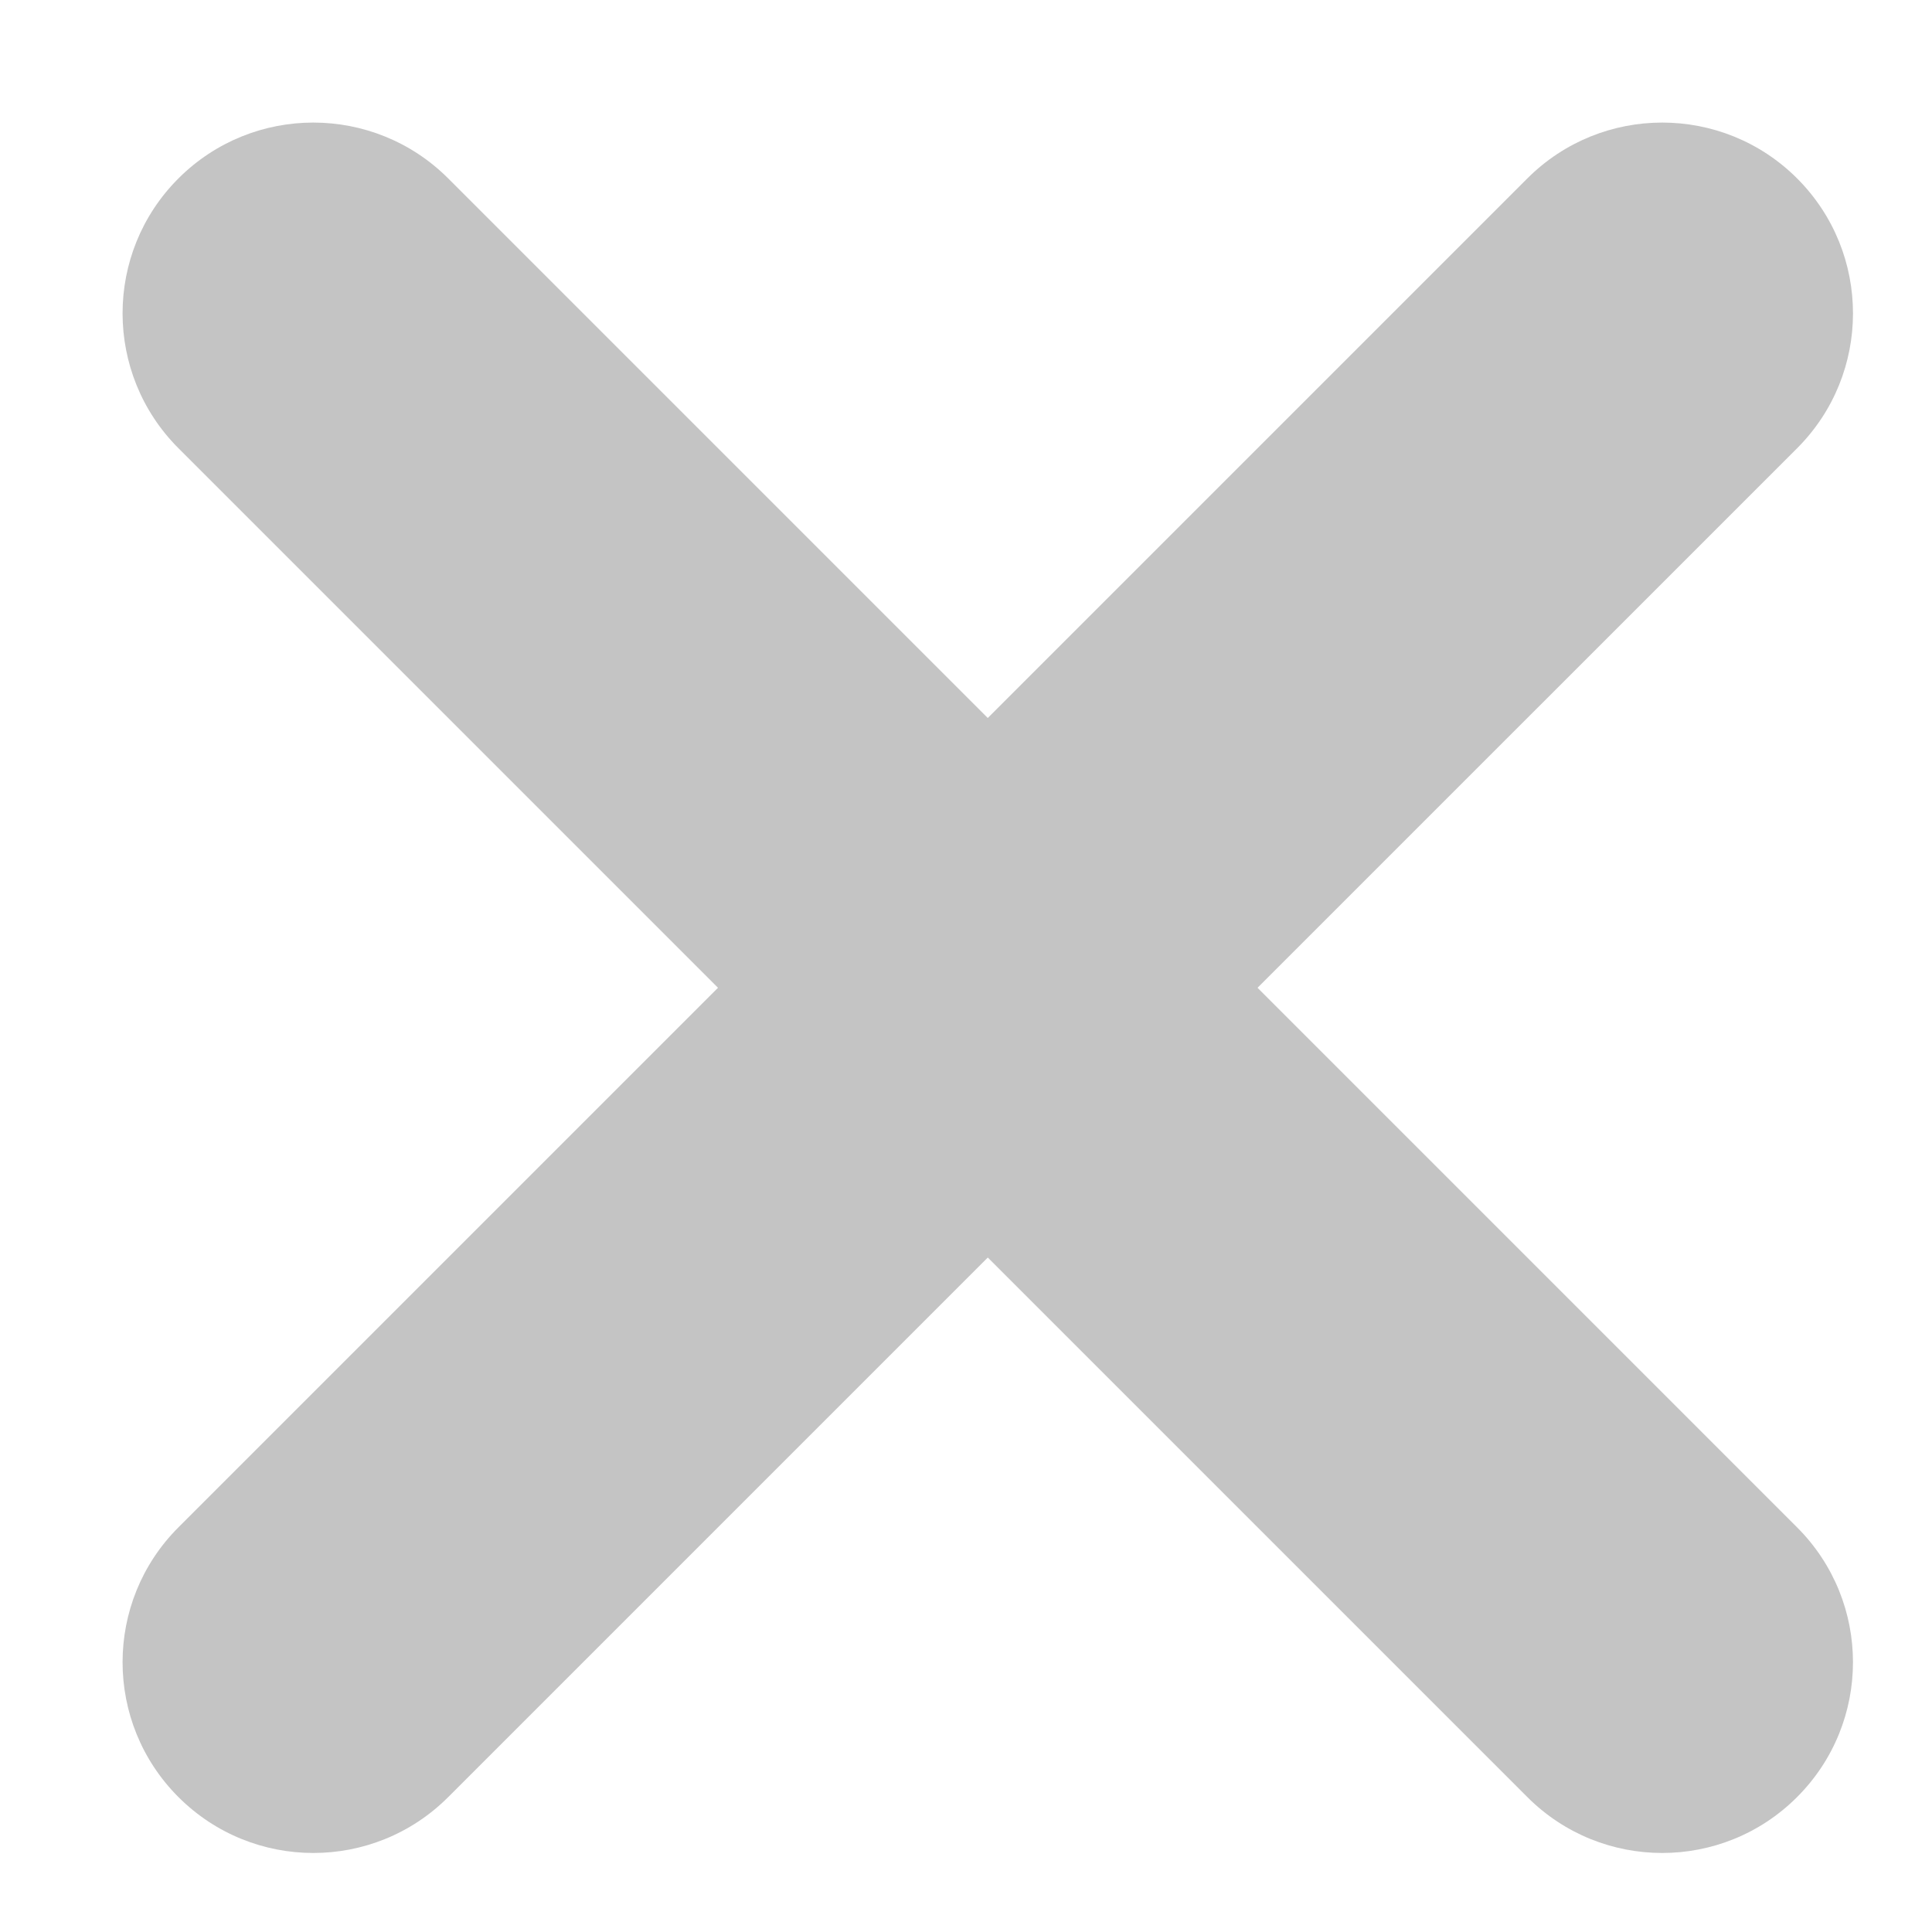
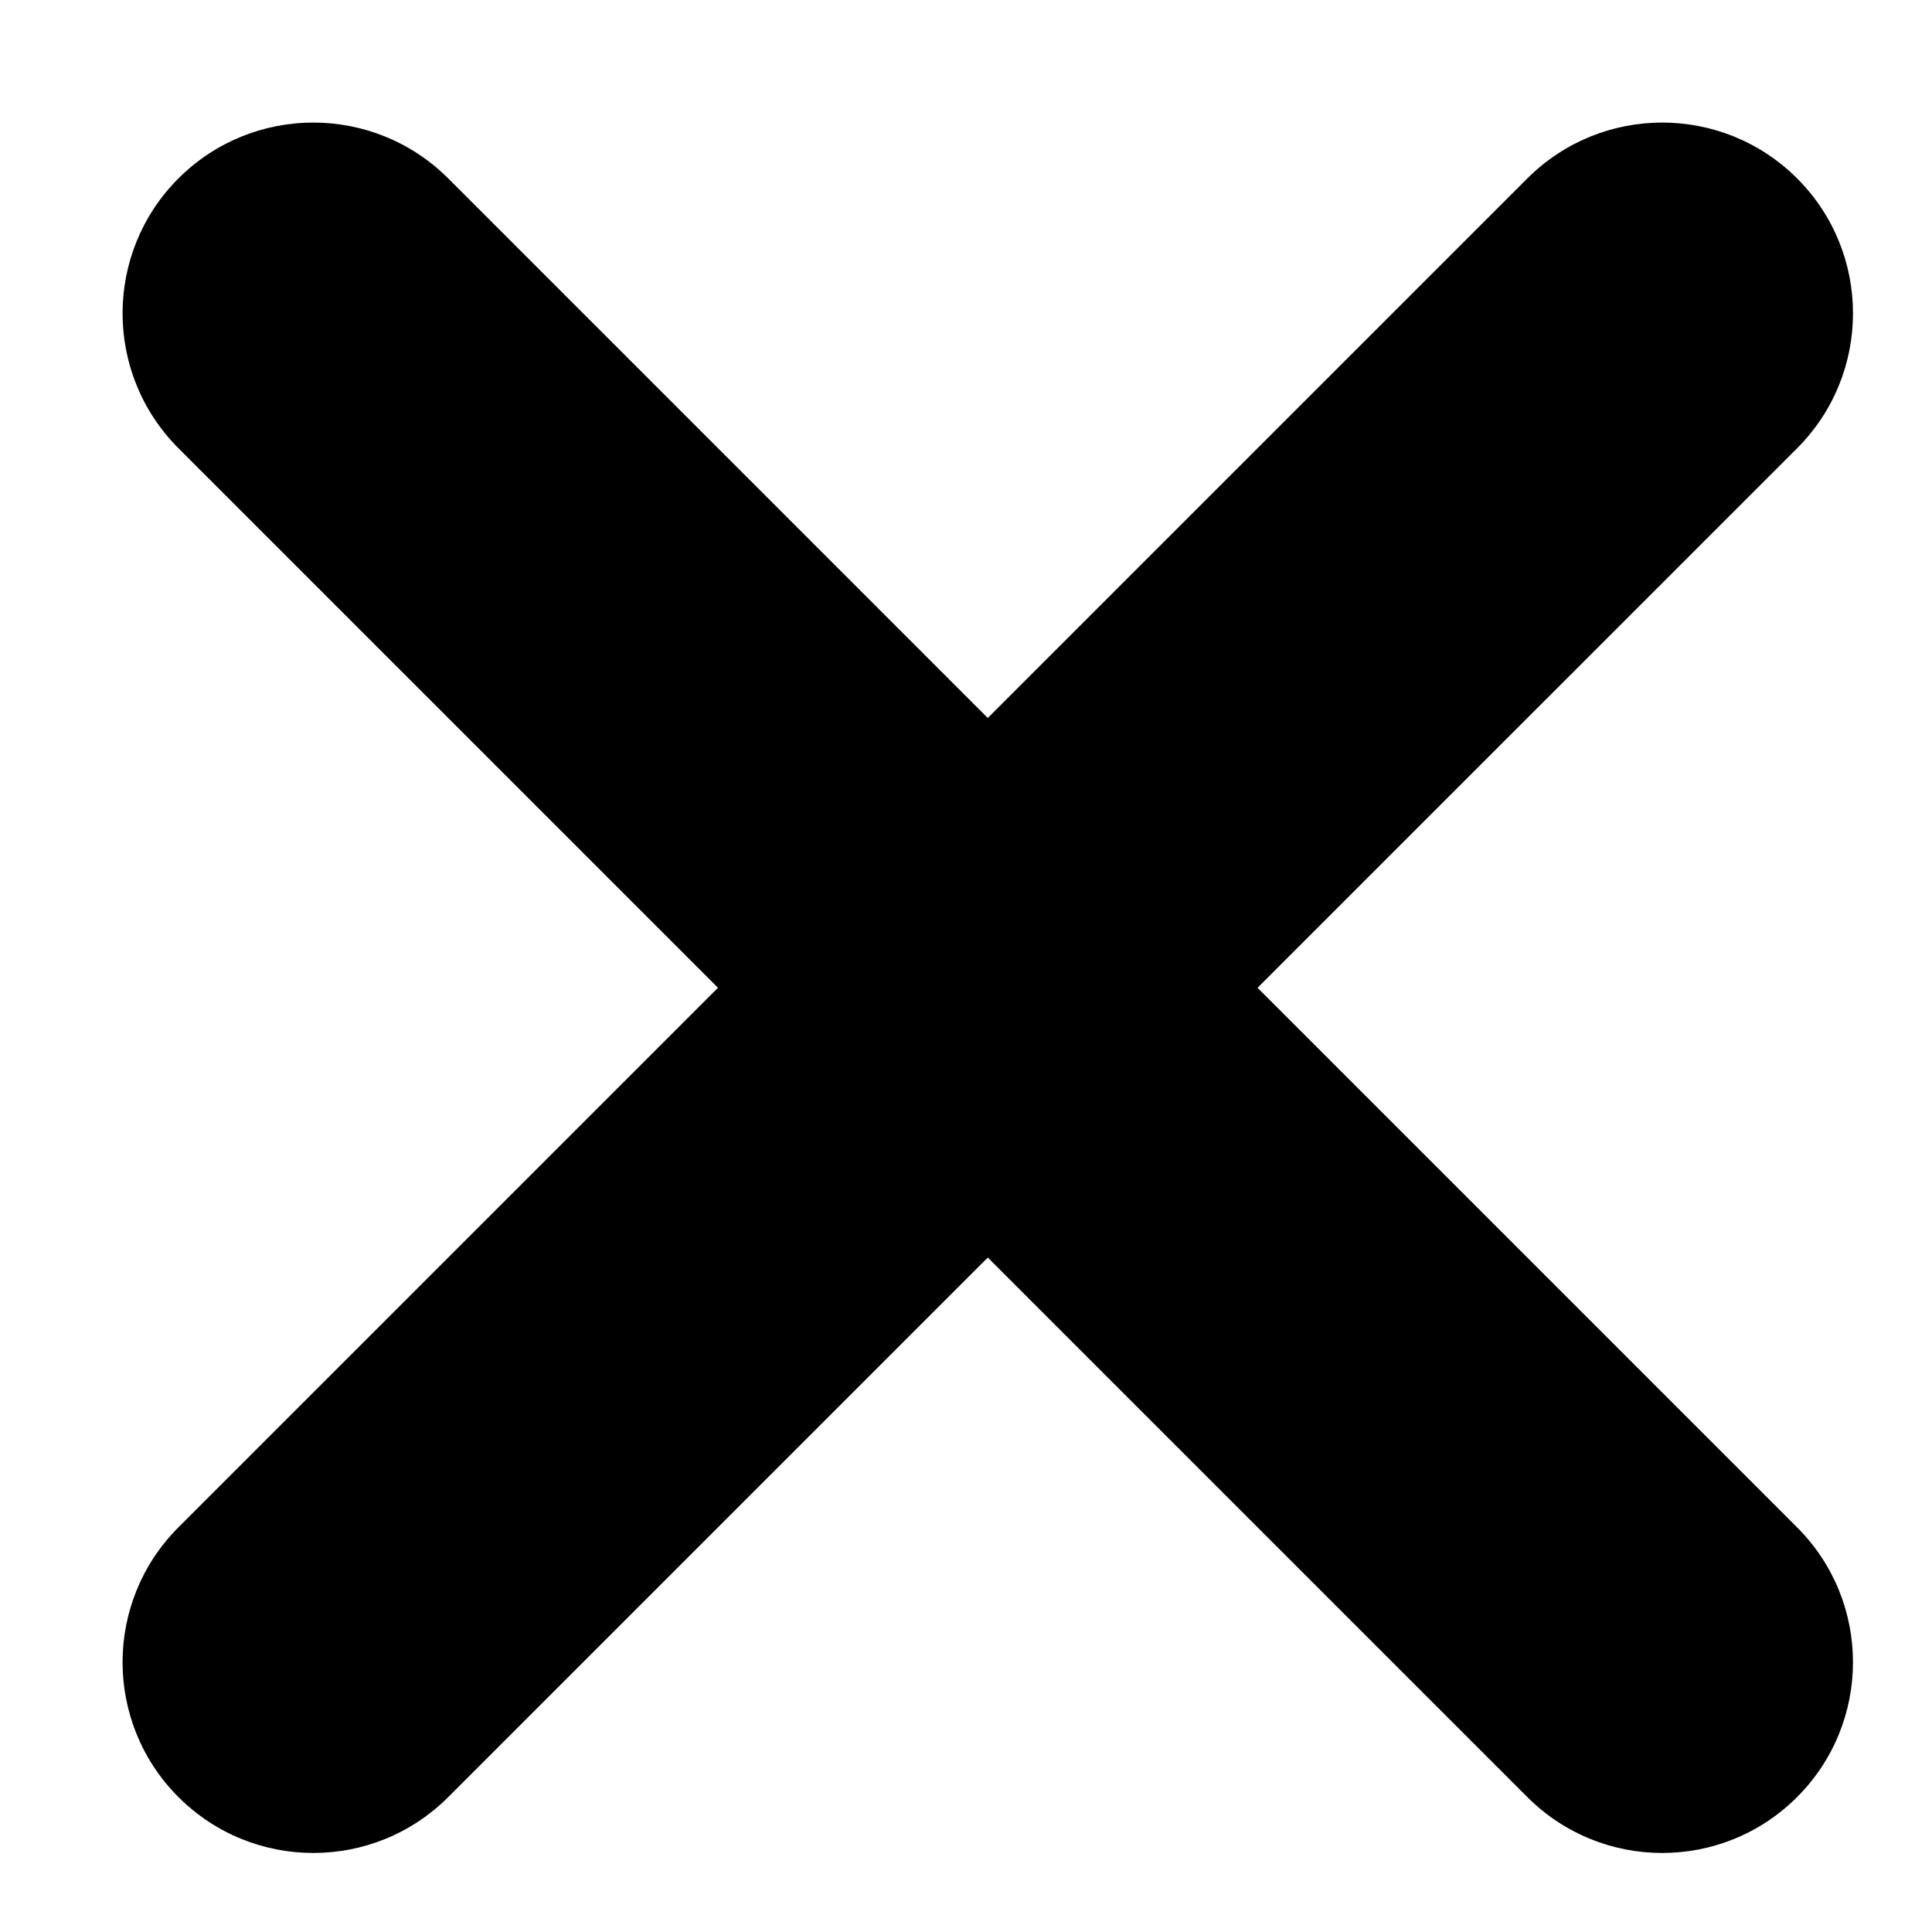
- <svg xmlns="http://www.w3.org/2000/svg" width="31" height="31" viewBox="0 0 31 31" fill="none">
-   <path d="M2.863 2.863C4.058 1.668 5.996 1.668 7.192 2.863L28.835 24.507C30.031 25.702 30.031 27.64 28.835 28.835C27.64 30.031 25.702 30.031 24.507 28.835L2.863 7.192C1.668 5.996 1.668 4.058 2.863 2.863Z" fill="#C4C4C4" />
-   <path d="M28.836 2.863C30.031 4.059 30.031 5.997 28.836 7.192L7.192 28.835C5.997 30.031 4.059 30.031 2.863 28.835C1.668 27.64 1.668 25.702 2.863 24.507L24.507 2.863C25.702 1.668 27.64 1.668 28.836 2.863Z" fill="#C4C4C4" />
+ <svg xmlns="http://www.w3.org/2000/svg" width="31" height="31" viewBox="0 0 31 31">
+   <path d="M2.863 2.863C4.058 1.668 5.996 1.668 7.192 2.863L28.835 24.507C30.031 25.702 30.031 27.64 28.835 28.835C27.64 30.031 25.702 30.031 24.507 28.835L2.863 7.192C1.668 5.996 1.668 4.058 2.863 2.863Z" />
+   <path d="M28.836 2.863C30.031 4.059 30.031 5.997 28.836 7.192L7.192 28.835C5.997 30.031 4.059 30.031 2.863 28.835C1.668 27.64 1.668 25.702 2.863 24.507L24.507 2.863C25.702 1.668 27.64 1.668 28.836 2.863Z" />
</svg>
